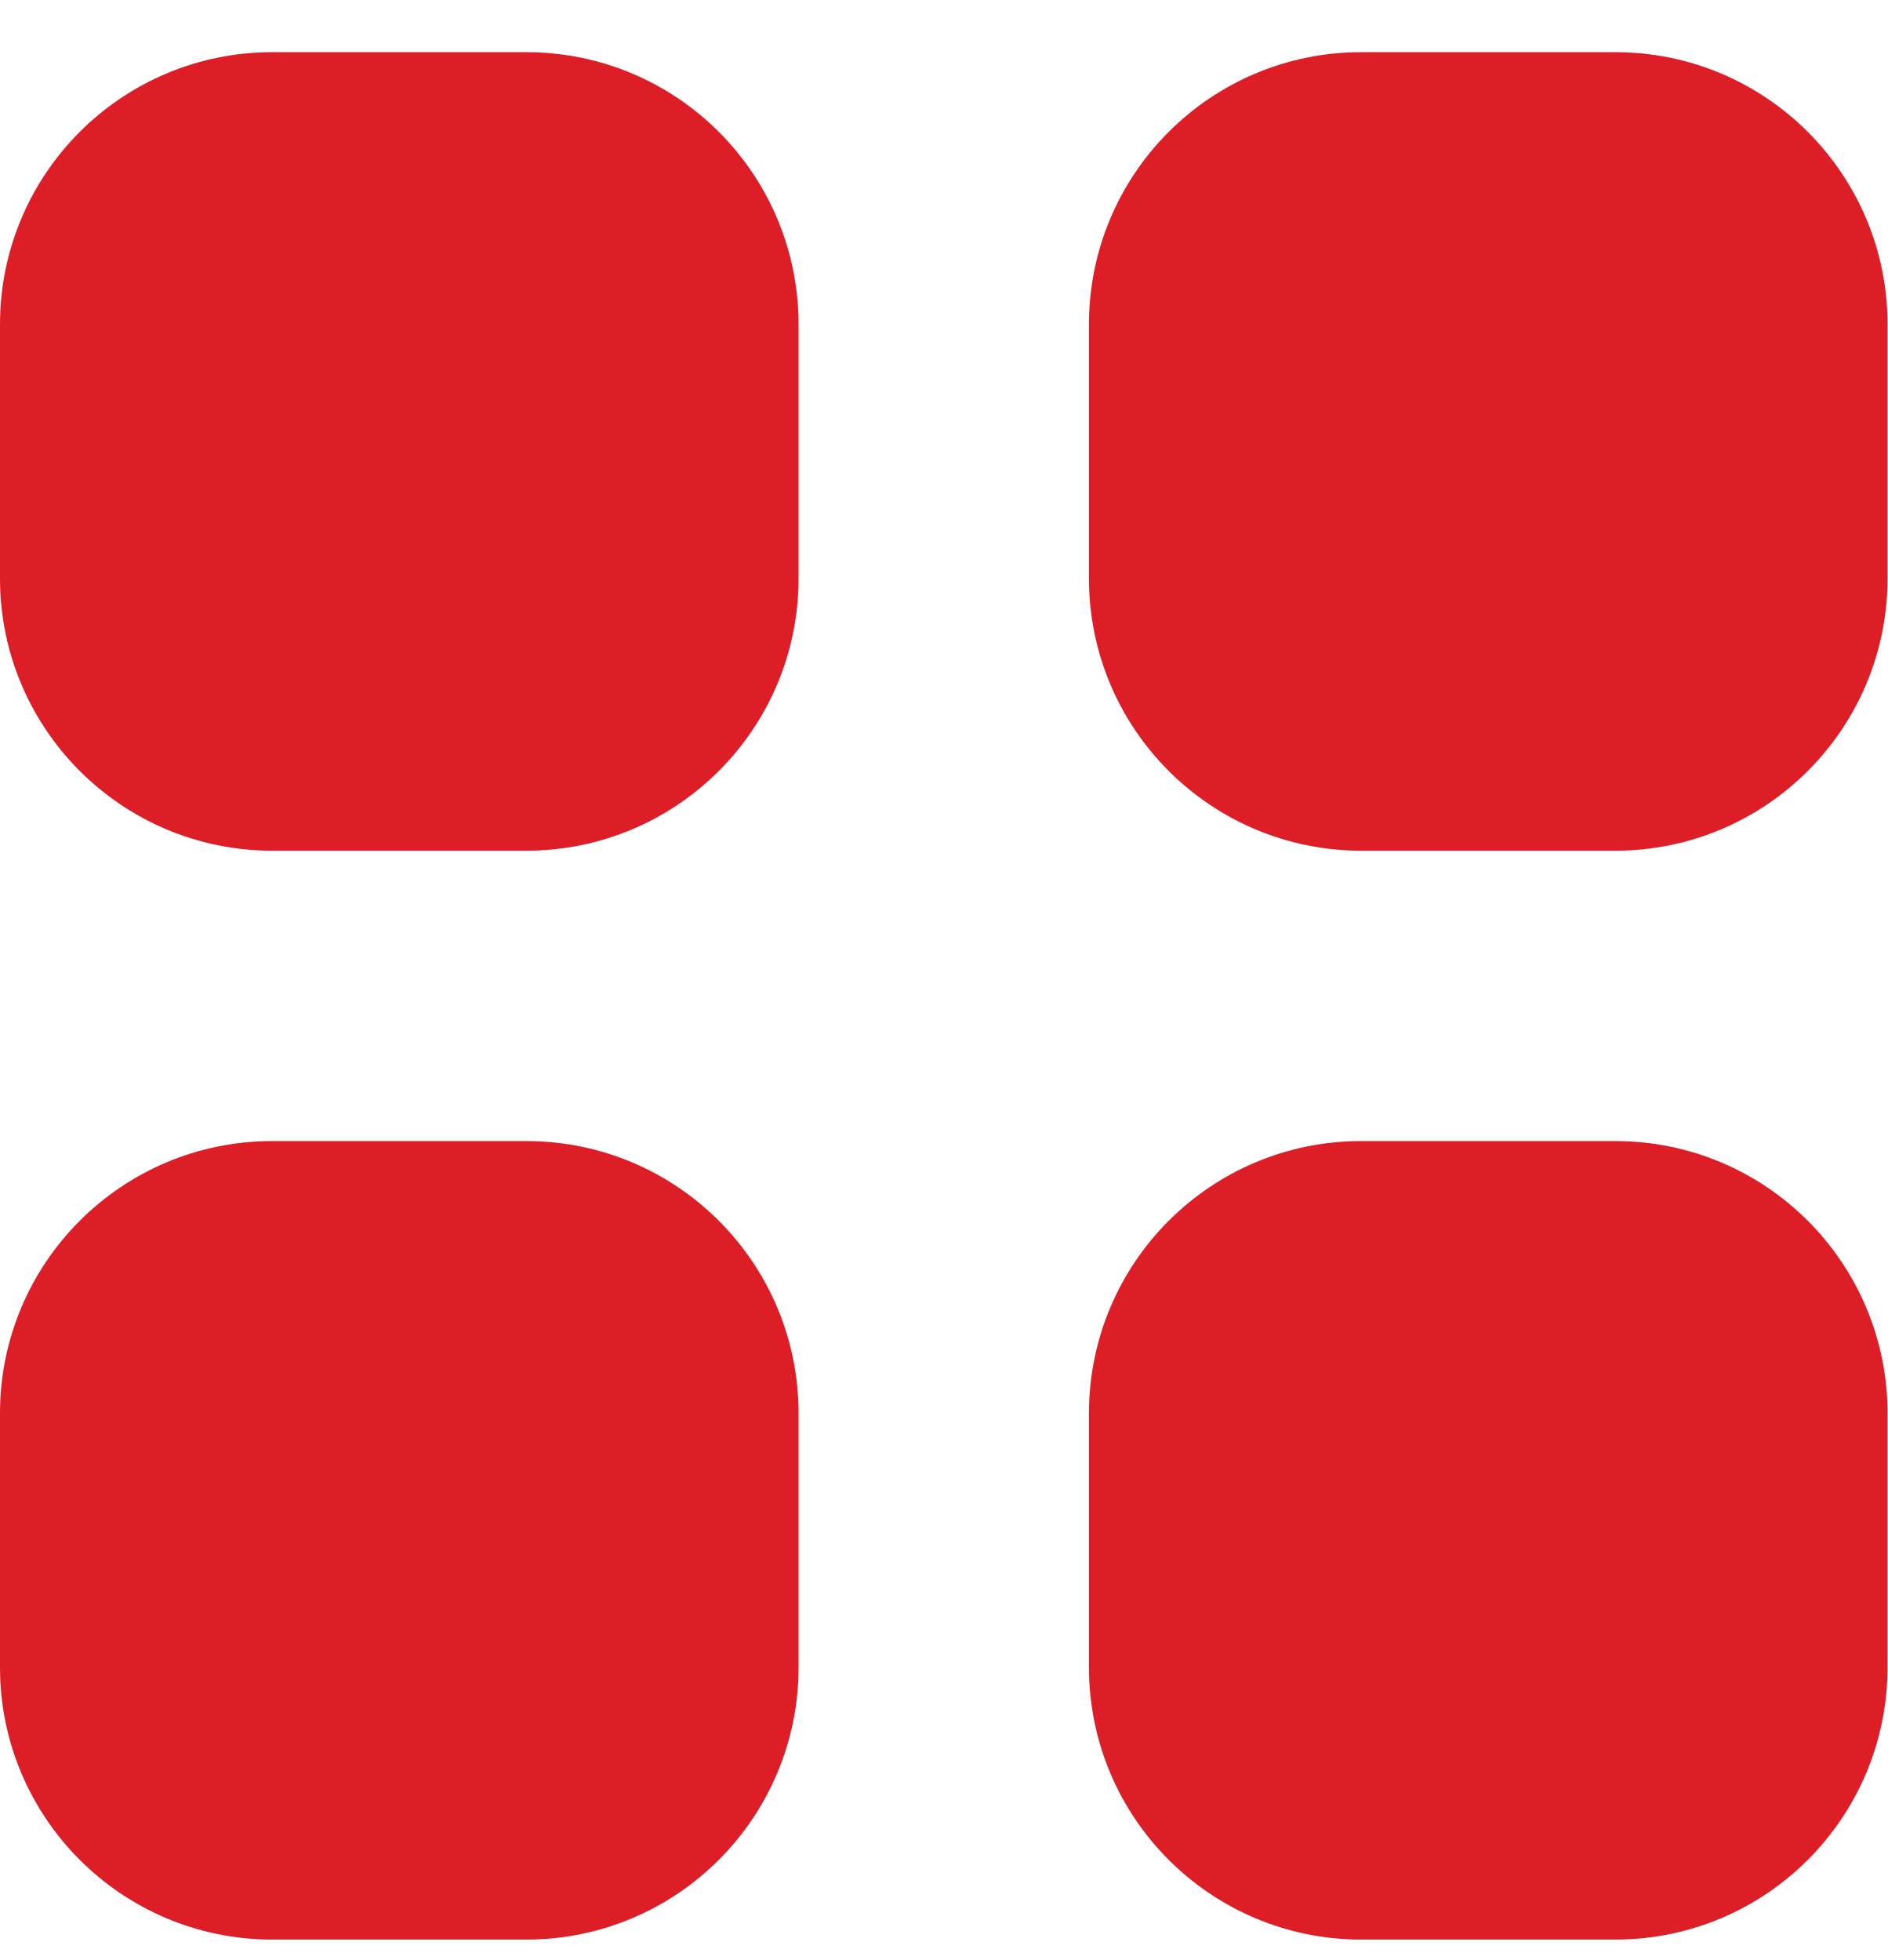
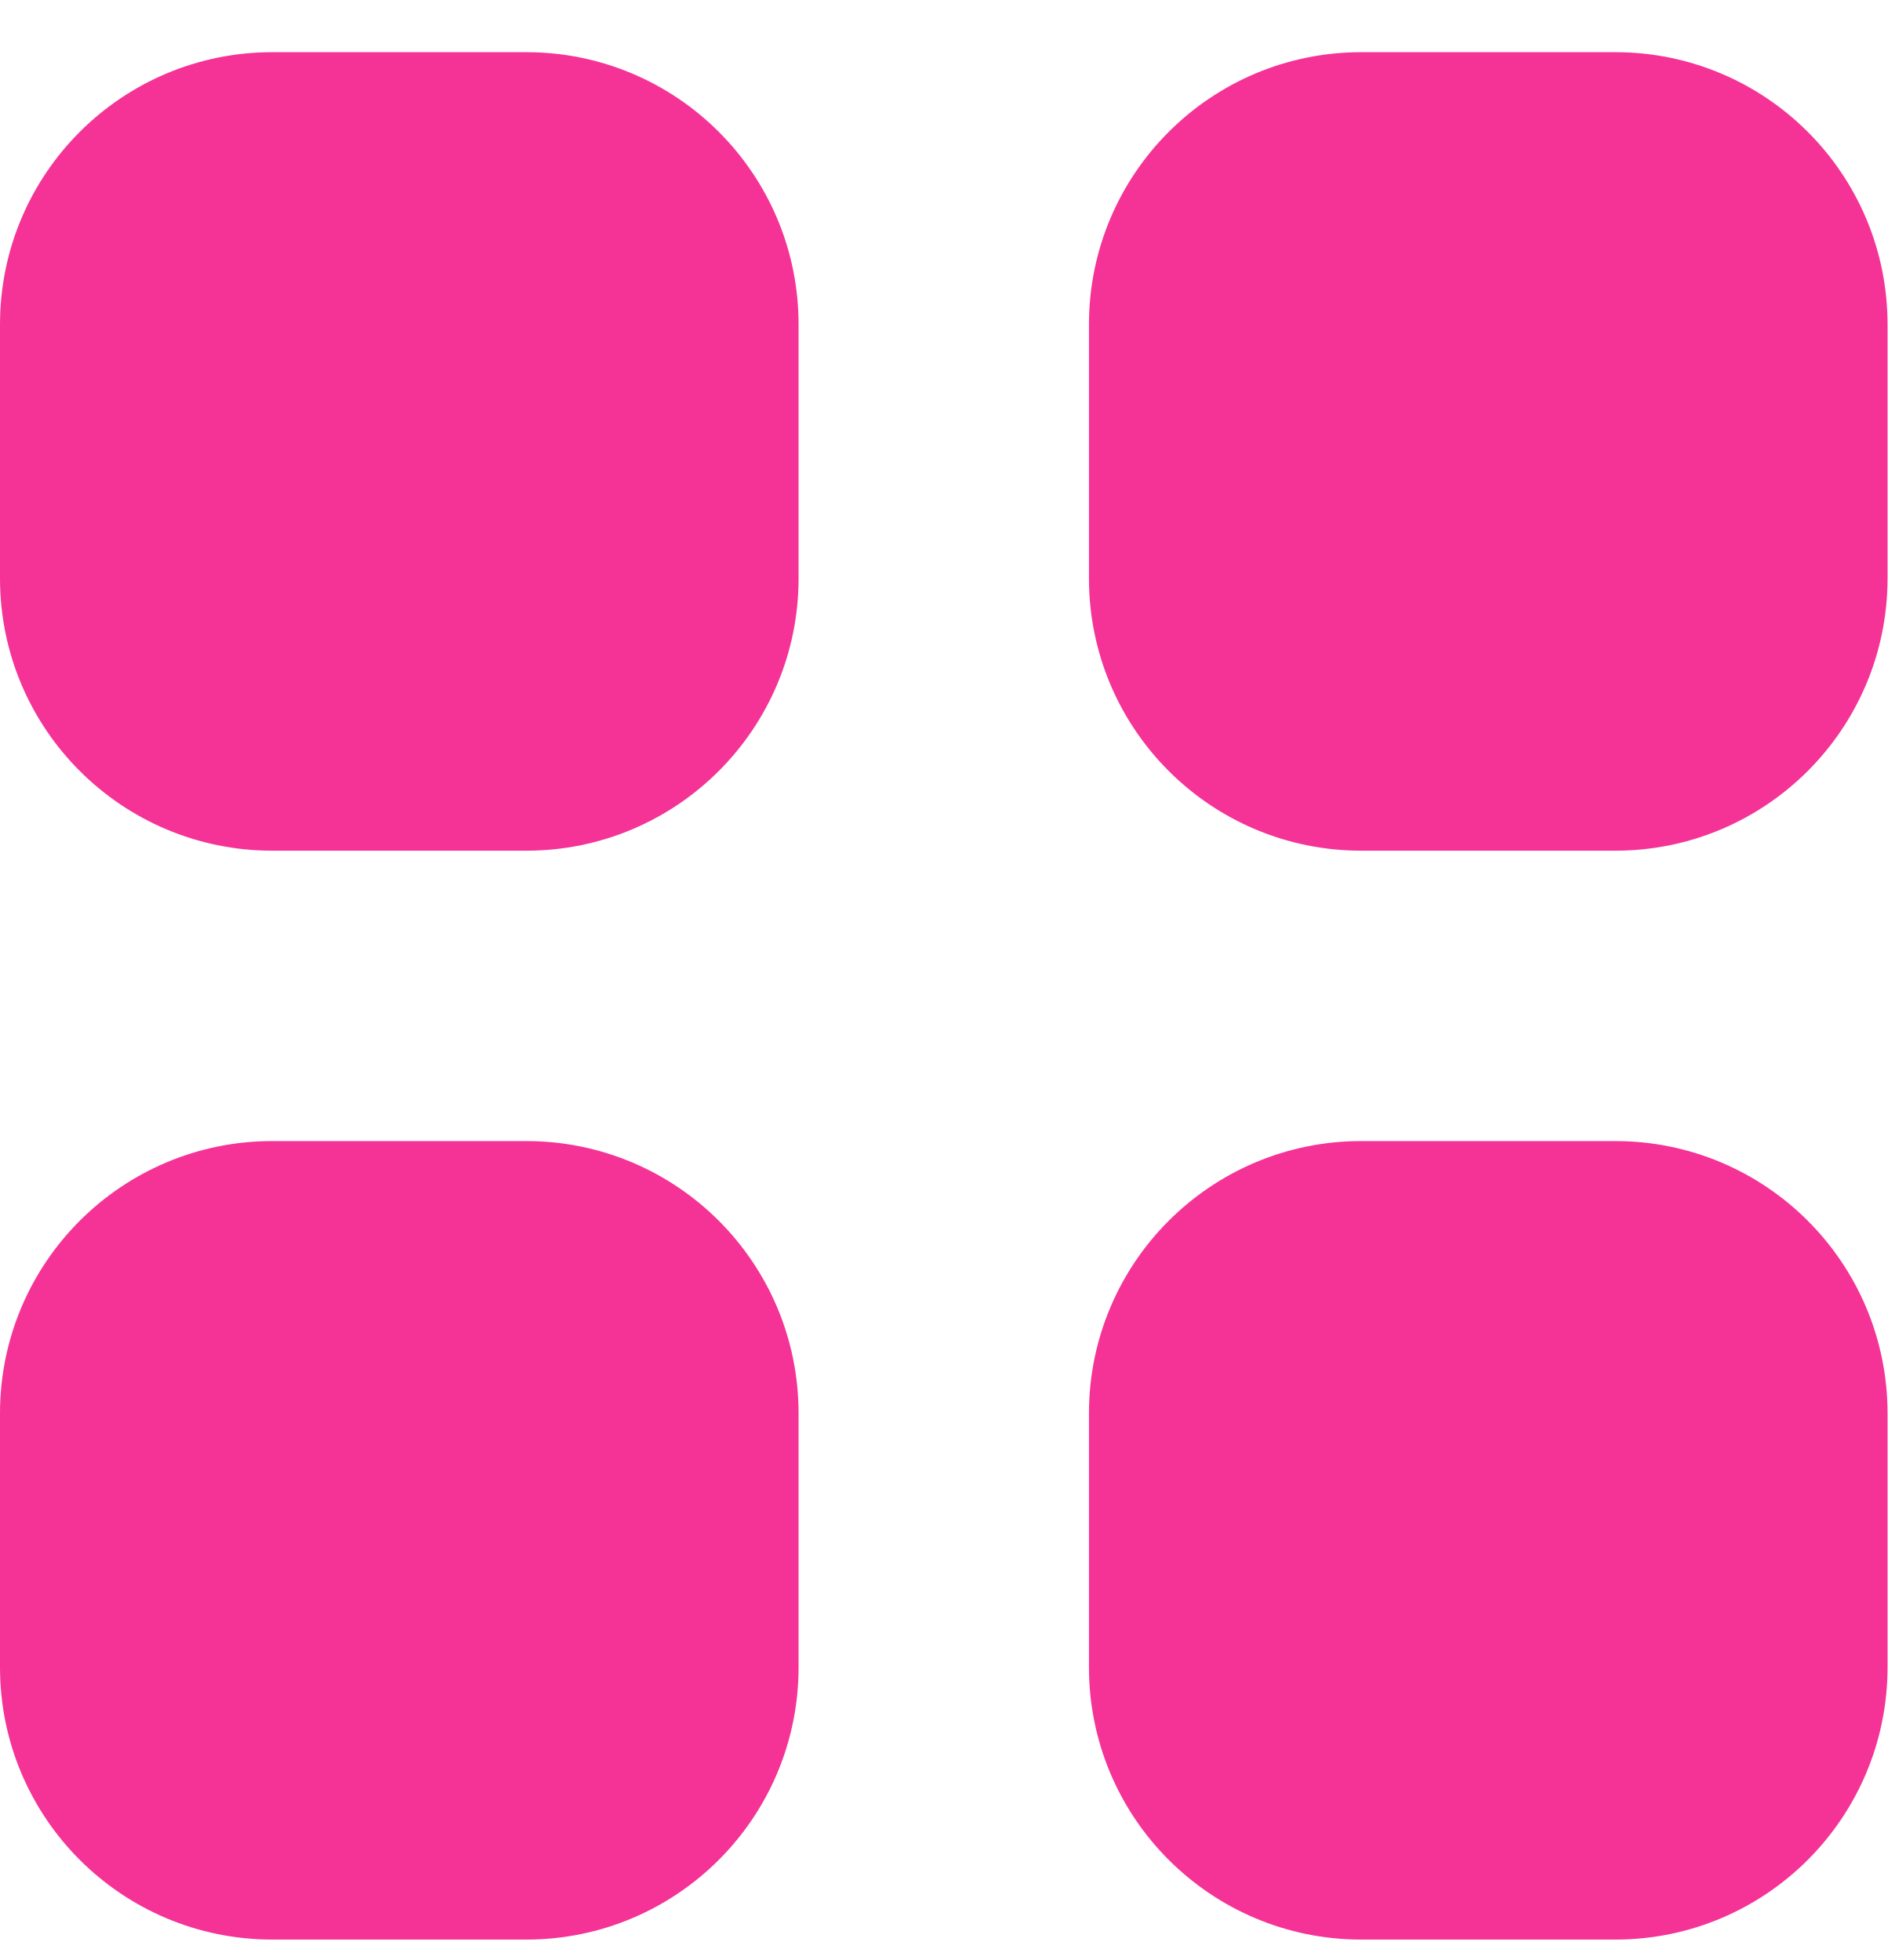
<svg xmlns="http://www.w3.org/2000/svg" width="26px" height="27px" viewBox="0 0 26 27" version="1.1">
  <defs />
  <g id="Final-Wireframe" stroke="none" stroke-width="1" fill="none" fill-rule="evenodd">
-     <g id="Group-8-Copy" transform="translate(-599, 0)" fill="#dd1e26" fill-rule="nonzero" stroke="#dd1e26" stroke-width="1.5">
+     <g id="Group-8-Copy" transform="translate(-599, 0)" fill="#f53397" fill-rule="nonzero" stroke="#f53397" stroke-width="1.5">
      <g id="Group-Copy-2" transform="translate(0, 0.71875)">
        <g id="Group-3">
          <g id="categories_active" transform="translate(599, 0)">
            <rect id="Rectangle-3" x="0.75" y="0.75" width="9.5" height="9.5" rx="3" />
            <rect id="Rectangle-3-Copy-2" x="15.75" y="0.75" width="9.5" height="9.5" rx="3" />
            <rect id="Rectangle-3-Copy" x="0.75" y="15.75" width="9.5" height="9.5" rx="3" />
            <rect id="Rectangle-3-Copy-3" x="15.75" y="15.75" width="9.5" height="9.5" rx="3" />
          </g>
        </g>
      </g>
    </g>
  </g>
</svg>
